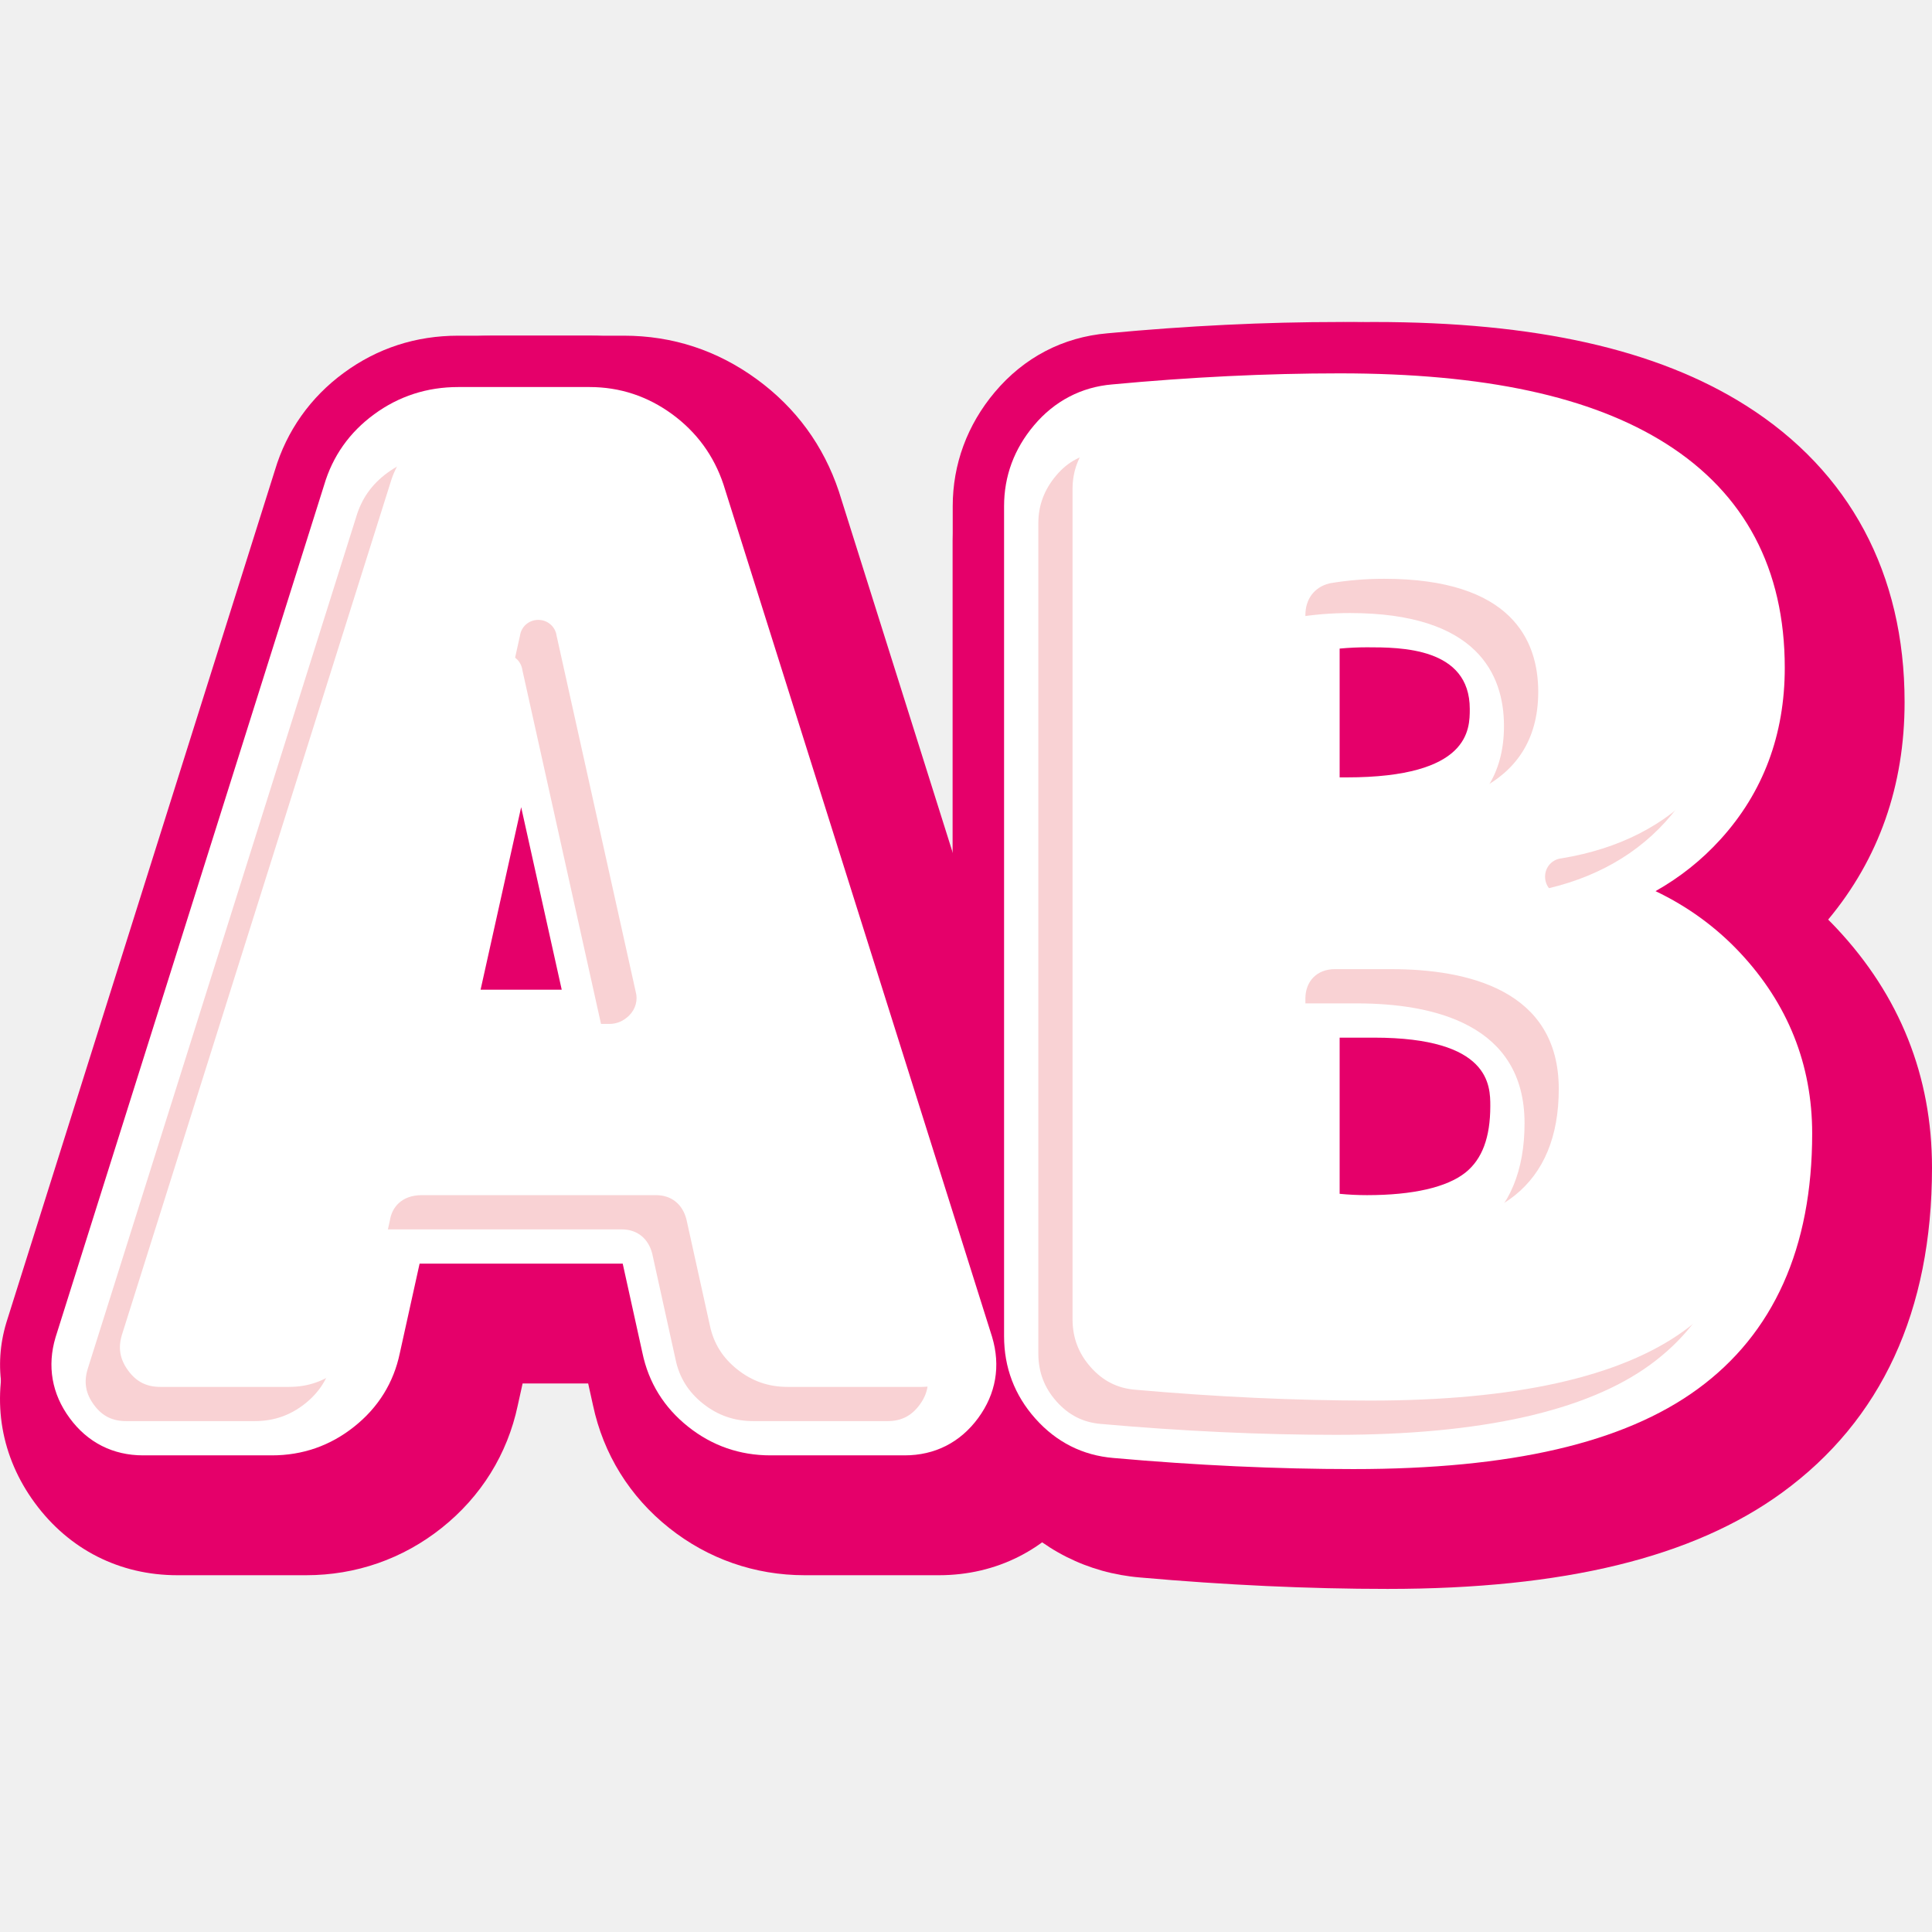
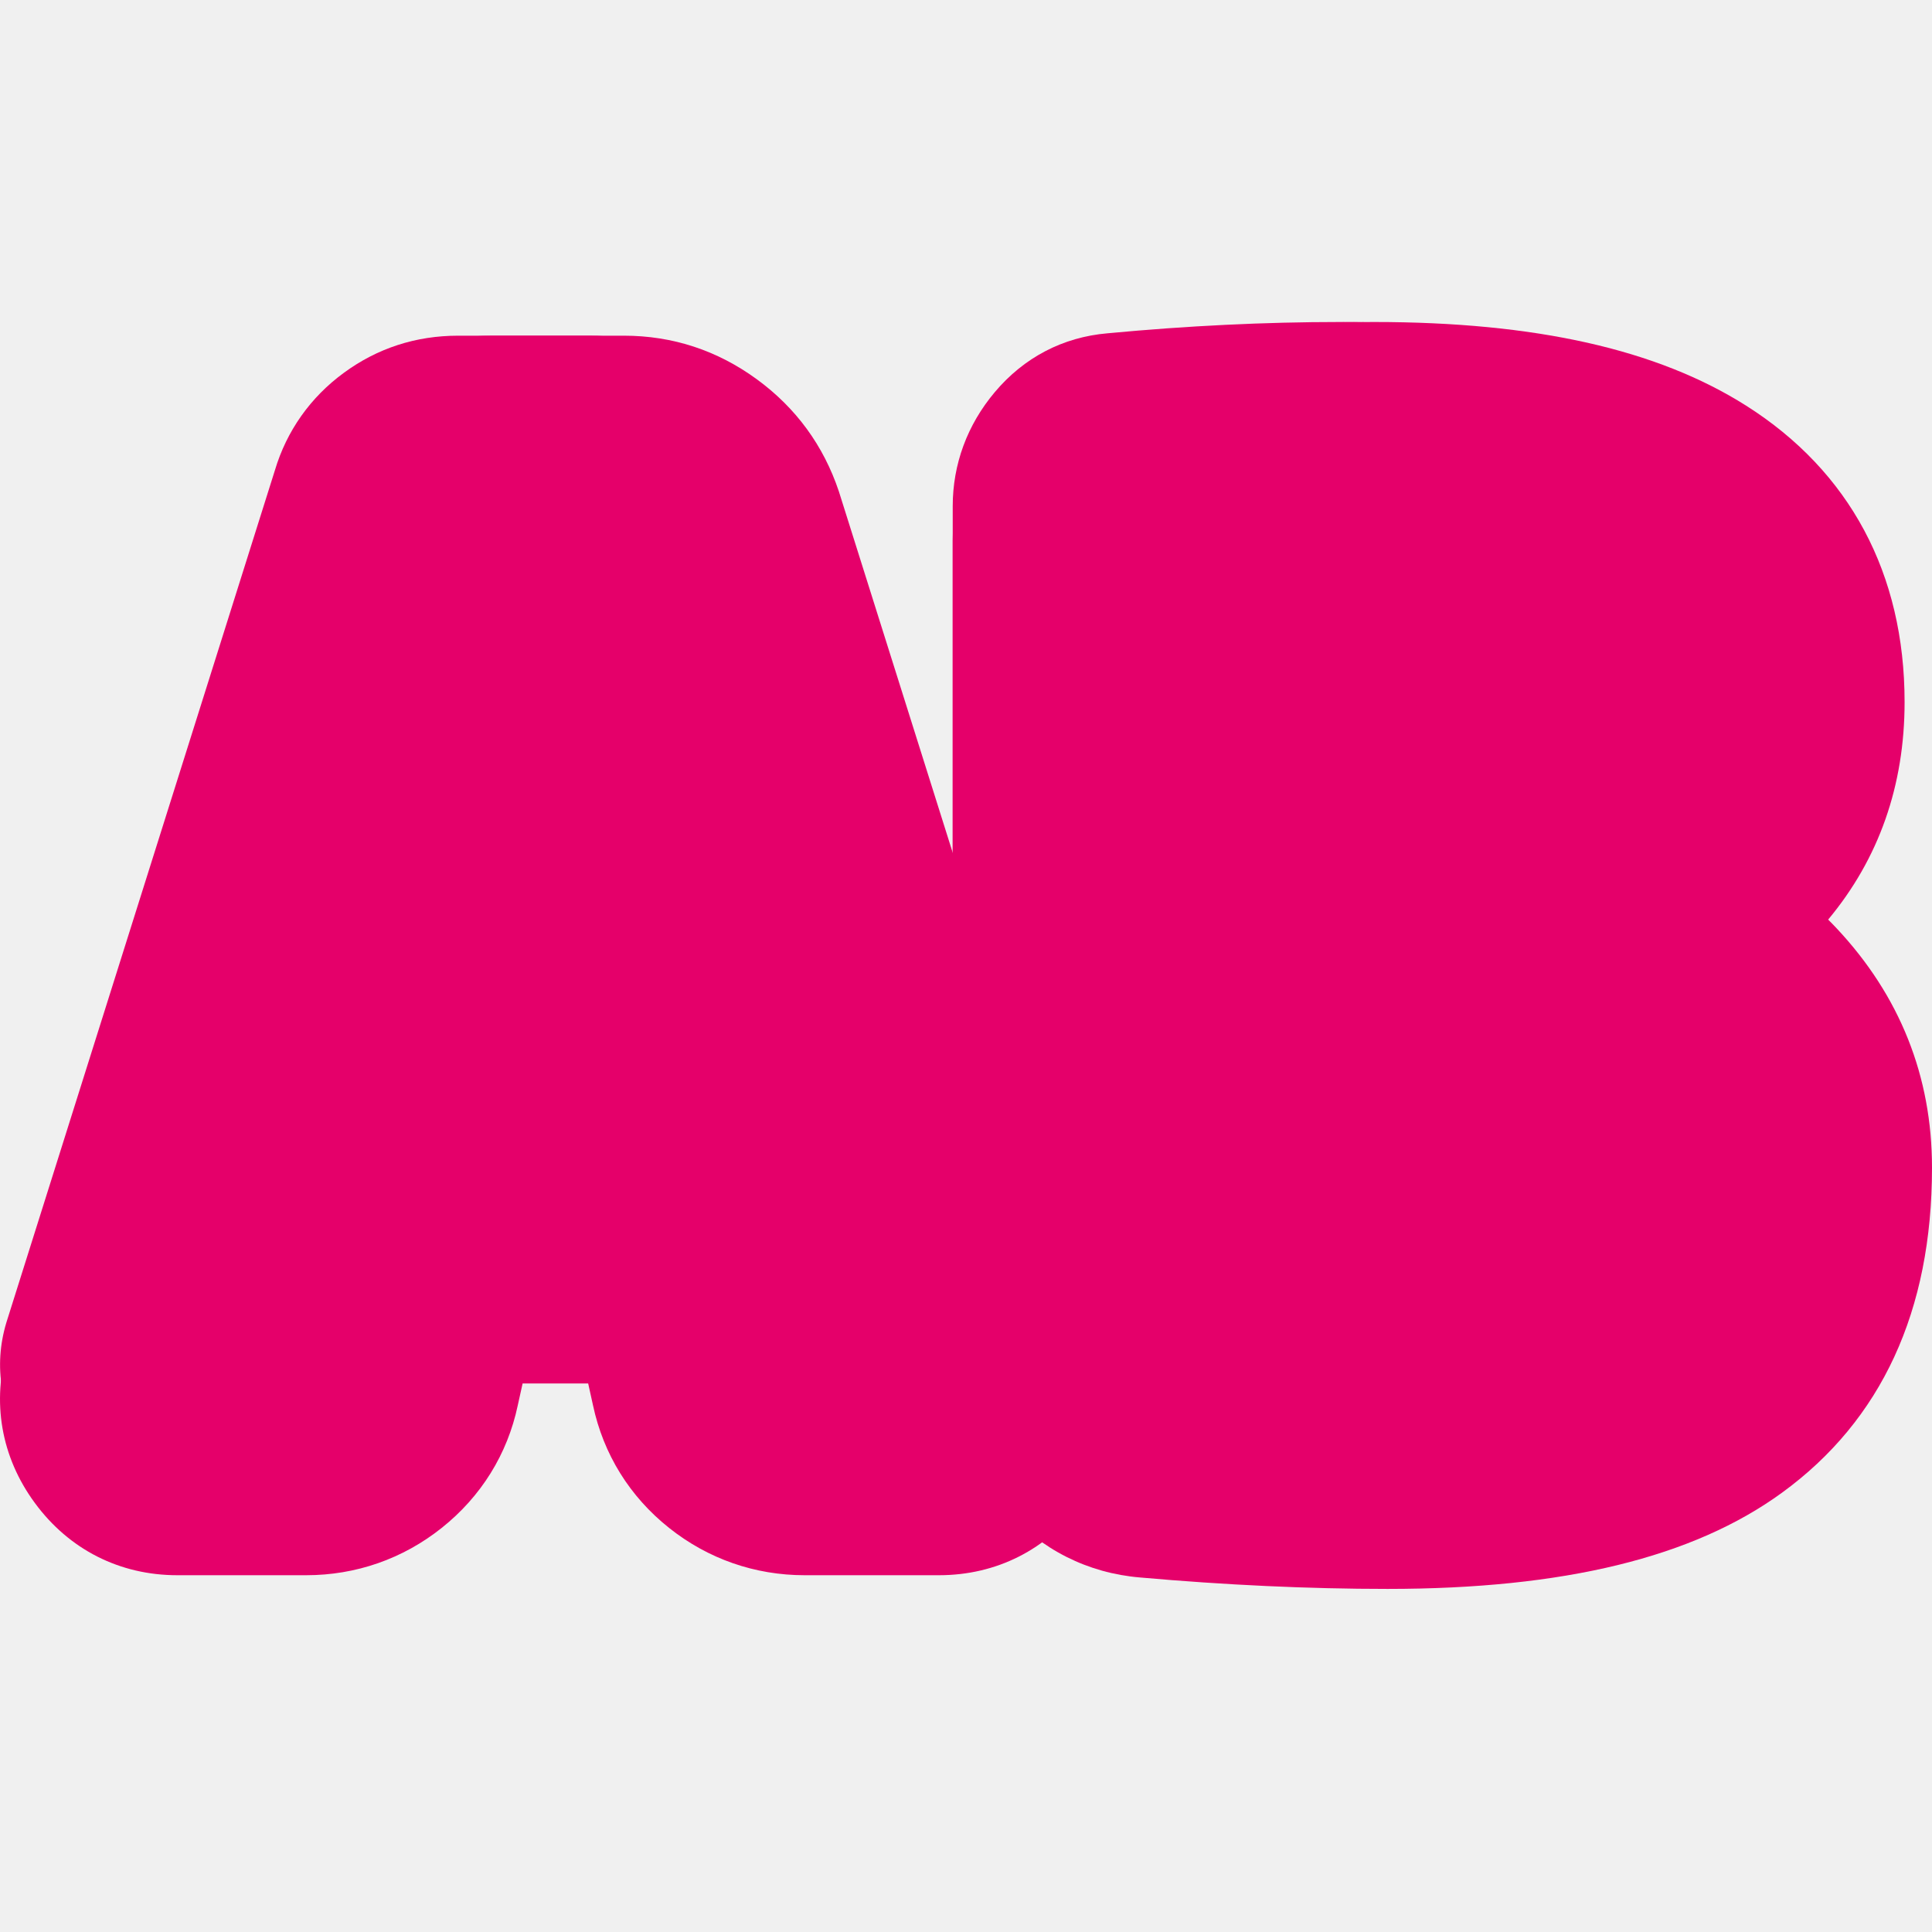
<svg xmlns="http://www.w3.org/2000/svg" width="48" height="48" viewBox="0 0 48 48" fill="none">
  <path d="M19.992 39.136C18.754 39.136 17.59 38.73 16.624 37.961C15.644 37.182 14.99 36.127 14.732 34.91L14.613 34.372H12.984L12.863 34.919C12.607 36.128 11.952 37.183 10.972 37.962C10.007 38.73 8.843 39.136 7.606 39.136H4.407C2.973 39.136 1.716 38.498 0.866 37.341C0.026 36.2 -0.213 34.824 0.194 33.466C0.195 33.462 2.42 26.399 6.869 12.279C7.209 11.135 7.911 10.144 8.894 9.425C9.876 8.705 11 8.34 12.233 8.34H15.5C16.71 8.34 17.822 8.705 18.806 9.425C19.777 10.135 20.462 11.073 20.842 12.211C20.842 12.212 27.541 33.471 27.541 33.471C27.946 34.822 27.707 36.199 26.865 37.343C26.015 38.499 24.759 39.136 23.326 39.136H19.992Z" fill="#E5006A" style="fill:#E5006A;fill:color(display-p3 0.898 0 0.416);fill-opacity:1;" />
  <path d="M34.474 39.476C32.515 39.476 30.446 39.38 28.324 39.192C27.025 39.083 25.869 38.501 24.986 37.51C24.125 36.545 23.67 35.348 23.67 34.048V13.427C23.67 12.182 24.1 11.013 24.915 10.046C25.788 9.009 26.955 8.4 28.29 8.284C30.293 8.096 32.261 8 34.134 8C38.149 8 41.175 8.68 43.383 10.079C45.958 11.71 47.319 14.256 47.319 17.443C47.319 19.517 46.681 21.334 45.42 22.847C45.49 22.917 45.56 22.988 45.628 23.061C47.202 24.738 48 26.741 48 29.012C48 32.57 46.746 35.286 44.273 37.086C42.064 38.694 38.858 39.476 34.474 39.476Z" fill="#E5006A" style="fill:#E5006A;fill:color(display-p3 0.898 0 0.416);fill-opacity:1;" />
-   <path d="M19.992 37.86C19.032 37.86 18.167 37.558 17.418 36.962C16.658 36.359 16.174 35.575 15.978 34.633L15.639 33.096H11.959L11.615 34.654C11.424 35.566 10.927 36.368 10.178 36.963C9.43 37.558 8.565 37.86 7.605 37.86H4.407C3.39 37.86 2.498 37.407 1.895 36.586C1.298 35.775 1.127 34.796 1.416 33.832L8.087 12.66C8.354 11.758 8.879 11.016 9.647 10.455C10.406 9.899 11.277 9.616 12.233 9.616H15.5C16.433 9.616 17.292 9.898 18.053 10.455C18.805 11.006 19.337 11.733 19.632 12.616C19.634 12.623 21.86 19.688 26.31 33.809C26.605 34.791 26.436 35.774 25.837 36.588C25.234 37.408 24.342 37.86 23.326 37.86H19.992Z" fill="#E5006A" style="fill:#E5006A;fill:color(display-p3 0.898 0 0.416);fill-opacity:1;" />
+   <path d="M19.992 37.86C19.032 37.86 18.167 37.558 17.418 36.962C16.659 36.359 16.174 35.575 15.978 34.633L15.639 33.096H11.959L11.615 34.654C11.424 35.566 10.927 36.368 10.178 36.963C9.43 37.558 8.565 37.86 7.605 37.86H4.407C3.39 37.86 2.498 37.407 1.895 36.586C1.298 35.775 1.127 34.796 1.416 33.832L8.087 12.66C8.354 11.758 8.879 11.016 9.647 10.455C10.406 9.899 11.277 9.616 12.233 9.616H15.5C16.433 9.616 17.292 9.898 18.053 10.455C18.805 11.006 19.337 11.733 19.632 12.616C19.634 12.623 21.86 19.688 26.31 33.809C26.605 34.791 26.436 35.774 25.837 36.588C25.234 37.408 24.342 37.86 23.326 37.86H19.992Z" fill="#E5006A" style="fill:#E5006A;fill:color(display-p3 0.898 0 0.416);fill-opacity:1;" />
  <path d="M34.474 38.2C32.553 38.2 30.522 38.106 28.437 37.921C27.465 37.839 26.6 37.403 25.939 36.66C25.28 35.923 24.946 35.044 24.946 34.048V13.427C24.946 12.473 25.264 11.612 25.891 10.868C26.544 10.092 27.415 9.638 28.411 9.554C30.369 9.37 32.297 9.276 34.134 9.276C37.9 9.276 40.702 9.891 42.7 11.157C44.919 12.562 46.043 14.677 46.043 17.443C46.043 19.325 45.431 20.953 44.222 22.28C44.011 22.512 43.787 22.729 43.549 22.93C43.964 23.227 44.348 23.562 44.697 23.934C46.042 25.367 46.724 27.076 46.724 29.012C46.724 32.139 45.647 34.508 43.523 36.054C41.539 37.498 38.579 38.2 34.474 38.2ZM34.984 29.691C36.195 29.668 36.623 29.401 36.729 29.317C36.926 29.159 37.026 28.828 37.026 28.332C37.026 28.104 37.015 27.993 36.913 27.892C36.79 27.768 36.355 27.481 34.984 27.481L34.984 29.691ZM34.984 19.29C35.941 19.216 36.287 18.993 36.399 18.887C36.505 18.787 36.516 18.686 36.516 18.464C36.516 18.105 36.397 17.806 34.984 17.784V19.29Z" fill="#E5006A" style="fill:#E5006A;fill:color(display-p3 0.898 0 0.416);fill-opacity:1;" />
  <path d="M19.566 37.009C18.903 37.009 18.304 36.8 17.787 36.389C17.267 35.976 16.936 35.441 16.802 34.798L16.238 32.245L10.508 32.245L9.943 34.804C9.811 35.44 9.479 35.976 8.959 36.389C8.442 36.8 7.844 37.009 7.18 37.009H3.982C3.372 37.009 2.86 36.749 2.499 36.256C2.139 35.768 2.039 35.203 2.213 34.624L8.882 13.461C9.069 12.825 9.436 12.304 9.975 11.91C10.511 11.517 11.128 11.318 11.808 11.318H15.075C15.731 11.318 16.337 11.517 16.874 11.91C17.409 12.302 17.787 12.818 17.996 13.446C17.998 13.45 24.668 34.618 24.668 34.618C24.844 35.204 24.744 35.767 24.384 36.257C24.022 36.749 23.509 37.009 22.901 37.009L19.566 37.009ZM14.911 26.29L13.373 19.369L11.835 26.29H14.911Z" fill="#E5006A" style="fill:#E5006A;fill:color(display-p3 0.898 0 0.416);fill-opacity:1;" />
  <path d="M34.048 37.349C32.164 37.349 30.17 37.257 28.124 37.075C27.472 37.02 26.913 36.738 26.466 36.237C26.022 35.74 25.797 35.146 25.797 34.474V13.853C25.797 13.208 26.014 12.623 26.441 12.116C26.877 11.597 27.433 11.306 28.092 11.251C30.02 11.07 31.912 10.977 33.708 10.977C40.764 10.977 44.342 13.296 44.342 17.868C44.342 19.445 43.855 20.746 42.853 21.846C42.21 22.553 41.419 23.089 40.49 23.448C41.618 23.817 42.573 24.414 43.342 25.233C44.473 26.439 45.023 27.814 45.023 29.438C45.023 32.171 44.147 34.137 42.346 35.447C40.613 36.709 37.821 37.349 34.048 37.349ZM33.283 31.311C33.641 31.366 34.012 31.394 34.389 31.394C35.644 31.394 36.557 31.174 37.1 30.739C37.623 30.321 37.877 29.673 37.877 28.757C37.877 28.231 37.877 26.63 34.559 26.63H33.283L33.283 31.311ZM33.878 21.016C37.366 21.016 37.366 19.415 37.366 18.889C37.366 16.932 35.203 16.932 34.389 16.932C34.012 16.932 33.64 16.96 33.283 17.015V21.015L33.878 21.016Z" fill="#E5006A" style="fill:#E5006A;fill:color(display-p3 0.898 0 0.416);fill-opacity:1;" />
  <path d="M20.417 36.158C19.753 36.158 19.155 35.95 18.638 35.538C18.118 35.125 17.786 34.59 17.653 33.948L17.089 31.395L11.359 31.394L10.794 33.953C10.661 34.589 10.329 35.125 9.81 35.538C9.293 35.95 8.694 36.158 8.031 36.158H4.832C4.223 36.158 3.71 35.898 3.349 35.406C2.989 34.917 2.89 34.352 3.064 33.773L9.732 12.61C9.919 11.975 10.287 11.453 10.825 11.059C11.362 10.666 11.979 10.467 12.659 10.467H15.925C16.582 10.467 17.187 10.666 17.725 11.06C18.26 11.451 18.637 11.968 18.847 12.595C18.848 12.6 25.519 33.767 25.519 33.767C25.694 34.353 25.595 34.916 25.234 35.406C24.873 35.898 24.36 36.158 23.752 36.158H20.417ZM15.762 25.439L14.224 18.519L12.686 25.439H15.762Z" fill="#E5006A" style="fill:#E5006A;fill:color(display-p3 0.898 0 0.416);fill-opacity:1;" />
  <path d="M34.899 36.499C33.014 36.499 31.021 36.406 28.975 36.225C28.322 36.17 27.763 35.888 27.317 35.386C26.873 34.889 26.647 34.296 26.647 33.623V13.002C26.647 12.357 26.864 11.773 27.292 11.265C27.728 10.747 28.283 10.456 28.943 10.4C30.87 10.219 32.763 10.127 34.559 10.127C41.615 10.127 45.193 12.445 45.193 17.017C45.193 18.594 44.706 19.895 43.704 20.996C43.061 21.702 42.27 22.238 41.341 22.598C42.468 22.966 43.423 23.564 44.193 24.383C45.324 25.588 45.873 26.963 45.873 28.587C45.873 31.32 44.998 33.286 43.197 34.597C41.463 35.859 38.671 36.499 34.899 36.499ZM34.133 30.46C34.492 30.516 34.863 30.544 35.239 30.544C36.495 30.544 37.407 30.323 37.951 29.888C38.473 29.471 38.727 28.822 38.727 27.906C38.727 27.38 38.727 25.78 35.41 25.78H34.134L34.133 30.46ZM34.729 20.165C38.217 20.165 38.217 18.564 38.217 18.038C38.217 16.082 36.054 16.082 35.239 16.082C34.862 16.082 34.491 16.11 34.133 16.165V20.165L34.729 20.165Z" fill="#E5006A" style="fill:#E5006A;fill:color(display-p3 0.898 0 0.416);fill-opacity:1;" />
  <path d="M19.992 37.009C19.23 37.009 18.542 36.769 17.948 36.297C17.348 35.82 16.965 35.202 16.811 34.46L16.322 32.245H11.275L10.784 34.47C10.631 35.203 10.249 35.82 9.649 36.297C9.055 36.769 8.368 37.009 7.606 37.009H4.407C3.657 37.009 3.026 36.689 2.581 36.083C2.139 35.483 2.017 34.788 2.231 34.077L8.901 12.908C9.113 12.186 9.533 11.592 10.149 11.142C10.76 10.694 11.461 10.467 12.233 10.467H15.5C16.249 10.467 16.939 10.694 17.551 11.142C18.158 11.586 18.587 12.173 18.825 12.886C18.826 12.89 25.499 34.065 25.499 34.065C25.716 34.788 25.594 35.482 25.152 36.084C24.707 36.689 24.076 37.009 23.326 37.009H19.992ZM14.806 25.439L13.799 20.905L12.791 25.439H14.806Z" fill="#E5006A" style="fill:#E5006A;fill:color(display-p3 0.898 0 0.416);fill-opacity:1;" />
  <path d="M34.474 37.349C32.577 37.349 30.571 37.257 28.512 37.074C27.749 37.01 27.095 36.68 26.574 36.095C26.058 35.517 25.797 34.829 25.797 34.048V13.427C25.797 12.68 26.047 12.003 26.541 11.416C27.046 10.817 27.717 10.466 28.482 10.402C30.419 10.22 32.324 10.127 34.134 10.127C37.734 10.127 40.387 10.699 42.245 11.875C44.201 13.114 45.193 14.987 45.193 17.443C45.193 19.107 44.654 20.542 43.593 21.707C43.126 22.22 42.588 22.649 41.981 22.991C42.78 23.371 43.48 23.881 44.077 24.517C45.269 25.787 45.873 27.299 45.873 29.012C45.873 31.852 44.914 33.989 43.022 35.366C41.189 36.7 38.392 37.349 34.474 37.349ZM34.134 30.511C34.357 30.533 34.584 30.544 34.814 30.544C35.955 30.544 36.8 30.349 37.26 29.981C37.675 29.65 37.877 29.11 37.877 28.332C37.877 27.823 37.877 26.63 34.984 26.63H34.134V30.511ZM34.304 20.165C37.366 20.165 37.366 18.973 37.366 18.464C37.366 16.932 35.642 16.932 34.814 16.932C34.584 16.932 34.357 16.943 34.134 16.965V20.165L34.304 20.165Z" fill="#E5006A" style="fill:#E5006A;fill:color(display-p3 0.898 0 0.416);fill-opacity:1;" />
  <path d="M19.992 37.009C19.23 37.009 18.542 36.769 17.948 36.297C17.348 35.82 16.965 35.202 16.811 34.46L16.322 32.245H11.275L10.784 34.47C10.631 35.203 10.249 35.82 9.649 36.297C9.055 36.769 8.368 37.009 7.606 37.009H4.407C3.657 37.009 3.026 36.689 2.581 36.083C2.139 35.483 2.017 34.788 2.231 34.077L8.901 12.908C9.113 12.186 9.533 11.592 10.149 11.142C10.76 10.694 11.461 10.467 12.233 10.467H15.5C16.249 10.467 16.939 10.694 17.551 11.142C18.158 11.586 18.587 12.173 18.825 12.886C18.826 12.89 25.499 34.065 25.499 34.065C25.716 34.788 25.594 35.482 25.152 36.084C24.707 36.689 24.076 37.009 23.326 37.009H19.992ZM14.806 25.439L13.799 20.905L12.791 25.439H14.806Z" fill="#E5006A" style="fill:#E5006A;fill:color(display-p3 0.898 0 0.416);fill-opacity:1;" />
  <path d="M34.474 37.349C32.577 37.349 30.571 37.257 28.512 37.074C27.749 37.01 27.095 36.68 26.574 36.095C26.058 35.517 25.797 34.829 25.797 34.048V13.427C25.797 12.68 26.047 12.003 26.541 11.416C27.046 10.817 27.717 10.466 28.482 10.402C30.419 10.22 32.324 10.127 34.134 10.127C37.734 10.127 40.387 10.699 42.245 11.875C44.201 13.114 45.193 14.987 45.193 17.443C45.193 19.107 44.654 20.542 43.593 21.707C43.126 22.22 42.588 22.649 41.981 22.991C42.78 23.371 43.48 23.881 44.077 24.517C45.269 25.787 45.873 27.299 45.873 29.012C45.873 31.852 44.914 33.989 43.022 35.366C41.189 36.7 38.392 37.349 34.474 37.349ZM34.134 30.511C34.357 30.533 34.584 30.544 34.814 30.544C35.955 30.544 36.8 30.349 37.26 29.981C37.675 29.65 37.877 29.11 37.877 28.332C37.877 27.823 37.877 26.63 34.984 26.63H34.134V30.511ZM34.304 20.165C37.366 20.165 37.366 18.973 37.366 18.464C37.366 16.932 35.642 16.932 34.814 16.932C34.584 16.932 34.357 16.943 34.134 16.965V20.165L34.304 20.165Z" fill="#E5006A" style="fill:#E5006A;fill:color(display-p3 0.898 0 0.416);fill-opacity:1;" />
  <path d="M19.141 37.434C18.098 37.434 17.116 37.092 16.303 36.444C15.479 35.79 14.93 34.905 14.714 33.884L14.446 32.67H11.45L11.182 33.884C10.965 34.905 10.416 35.791 9.592 36.445C8.779 37.092 7.798 37.434 6.755 37.434H3.556C2.4 37.434 1.386 36.92 0.702 35.987C0.023 35.067 -0.171 33.955 0.158 32.859C0.161 32.85 6.83 11.684 6.83 11.684C7.121 10.707 7.713 9.869 8.545 9.261C9.378 8.65 10.334 8.34 11.383 8.34H14.649C15.675 8.34 16.618 8.65 17.453 9.261C18.279 9.865 18.861 10.662 19.184 11.63C19.188 11.642 25.871 32.85 25.874 32.859C26.202 33.953 26.009 35.065 25.329 35.989C24.644 36.921 23.631 37.434 22.476 37.434L19.141 37.434Z" fill="#E5006A" style="fill:#E5006A;fill:color(display-p3 0.898 0 0.416);fill-opacity:1;" />
  <path d="M33.623 37.775C31.689 37.775 29.645 37.68 27.548 37.494C26.47 37.403 25.506 36.918 24.77 36.093C24.051 35.287 23.67 34.285 23.67 33.198V12.577C23.67 11.535 24.031 10.555 24.715 9.743C25.439 8.882 26.407 8.376 27.513 8.281C29.495 8.094 31.436 8 33.283 8C37.133 8 40.009 8.637 42.077 9.946C44.394 11.414 45.618 13.712 45.618 16.592C45.618 18.584 44.968 20.308 43.686 21.716C43.581 21.831 43.473 21.943 43.363 22.05C43.642 22.279 43.907 22.526 44.157 22.792C45.578 24.307 46.299 26.113 46.299 28.162C46.299 31.432 45.163 33.917 42.922 35.547C40.863 37.046 37.821 37.775 33.623 37.775ZM34.559 28.394C35.359 28.329 35.601 28.144 35.612 28.134C35.681 28.079 35.75 27.856 35.75 27.481C35.75 27.4 35.743 27.349 35.737 27.321C35.658 27.271 35.349 27.111 34.559 27.067L34.559 28.394ZM34.559 17.957C34.981 17.884 35.17 17.782 35.23 17.742C35.235 17.717 35.239 17.676 35.239 17.613C35.239 17.582 35.238 17.556 35.237 17.536C35.133 17.489 34.917 17.423 34.559 17.386L34.559 17.957Z" fill="#E5006A" style="fill:#E5006A;fill:color(display-p3 0.898 0 0.416);fill-opacity:1;" />
-   <path d="M19.141 36.158C18.379 36.158 17.691 35.919 17.097 35.446C16.497 34.969 16.114 34.351 15.96 33.609L15.471 31.394H10.425L9.933 33.62C9.78 34.352 9.398 34.97 8.798 35.446C8.205 35.919 7.517 36.158 6.755 36.158H3.556C2.806 36.158 2.175 35.838 1.731 35.232C1.288 34.632 1.167 33.938 1.38 33.226L8.051 12.057C8.263 11.335 8.682 10.741 9.298 10.291C9.909 9.843 10.611 9.616 11.383 9.616H14.649C15.398 9.616 16.088 9.843 16.7 10.291C17.308 10.736 17.736 11.322 17.974 12.035C17.976 12.04 24.648 33.214 24.648 33.214C24.865 33.937 24.744 34.631 24.301 35.233C23.856 35.838 23.225 36.158 22.476 36.158H19.141ZM13.956 24.589L12.948 20.054L11.94 24.589H13.956Z" fill="white" style="fill:white;fill-opacity:1;" />
-   <path d="M33.623 36.499C31.727 36.499 29.721 36.406 27.661 36.223C26.898 36.159 26.244 35.829 25.723 35.244C25.208 34.666 24.946 33.978 24.946 33.198V12.577C24.946 11.829 25.196 11.152 25.691 10.566C26.195 9.966 26.866 9.615 27.631 9.551C29.569 9.369 31.473 9.276 33.283 9.276C36.883 9.276 39.537 9.848 41.394 11.024C43.35 12.263 44.342 14.136 44.342 16.592C44.342 18.256 43.804 19.691 42.742 20.857C42.276 21.37 41.737 21.798 41.131 22.14C41.929 22.521 42.63 23.03 43.227 23.666C44.418 24.936 45.023 26.448 45.023 28.162C45.023 31.001 44.063 33.138 42.171 34.515C40.338 35.85 37.542 36.499 33.623 36.499ZM33.283 29.66C33.506 29.682 33.734 29.693 33.963 29.693C35.104 29.693 35.95 29.498 36.41 29.131C36.824 28.799 37.026 28.259 37.026 27.481C37.026 26.972 37.026 25.78 34.134 25.78H33.283V29.66ZM33.453 19.314C36.516 19.314 36.516 18.122 36.516 17.613C36.516 16.082 34.792 16.082 33.963 16.082C33.734 16.082 33.506 16.093 33.283 16.114V19.314L33.453 19.314Z" fill="white" style="fill:white;fill-opacity:1;" />
-   <path d="M18.716 35.307C18.243 35.307 17.834 35.165 17.466 34.873C17.101 34.582 16.877 34.223 16.784 33.775L16.205 31.149C16.108 30.765 15.827 30.544 15.449 30.544H9.63C9.115 30.544 8.884 30.86 8.837 31.165L8.262 33.77C8.167 34.223 7.944 34.582 7.579 34.873C7.211 35.165 6.802 35.307 6.329 35.307H3.131C2.79 35.307 2.536 35.179 2.334 34.903C2.129 34.625 2.079 34.344 2.177 34.017L8.845 12.858C8.98 12.393 9.235 12.032 9.626 11.746C10.02 11.458 10.455 11.318 10.957 11.318H14.224C14.703 11.318 15.127 11.458 15.521 11.746C15.916 12.035 16.184 12.401 16.339 12.865L23.006 34.023C23.102 34.343 23.052 34.624 22.848 34.902C22.644 35.179 22.391 35.307 22.05 35.307L18.716 35.307ZM10.103 25.484C10.042 25.697 10.102 25.919 10.267 26.082C10.4 26.217 10.57 26.29 10.753 26.29H14.292C14.474 26.29 14.643 26.218 14.78 26.08C14.942 25.918 15.002 25.698 14.942 25.485L12.977 16.642C12.945 16.419 12.757 16.252 12.523 16.252C12.288 16.252 12.1 16.419 12.068 16.642L10.103 25.484Z" fill="#F9D2D4" style="fill:#F9D2D4;fill:color(display-p3 0.977 0.824 0.831);fill-opacity:1;" />
-   <path d="M33.198 35.648C31.339 35.648 29.371 35.557 27.349 35.377C26.91 35.34 26.552 35.158 26.25 34.82C25.945 34.478 25.797 34.087 25.797 33.623V13.002C25.797 12.557 25.942 12.168 26.241 11.813C26.531 11.469 26.881 11.284 27.312 11.248C29.223 11.068 31.088 10.977 32.858 10.977C39.441 10.977 42.641 12.953 42.641 17.017C42.641 18.372 42.226 19.486 41.373 20.423C40.529 21.351 39.375 21.941 37.945 22.175C37.712 22.2 37.536 22.392 37.536 22.632C37.536 22.876 37.717 23.07 37.955 23.09C39.587 23.304 40.904 23.935 41.871 24.965C42.847 26.005 43.321 27.189 43.321 28.587C43.321 31.029 42.56 32.77 40.995 33.909C39.41 35.063 36.786 35.648 33.198 35.648ZM32.313 24.929C31.875 24.929 31.581 25.223 31.581 25.66V30.492C31.581 30.893 31.804 31.187 32.177 31.279C32.187 31.282 32.198 31.285 32.209 31.286C32.639 31.358 33.086 31.394 33.538 31.394C35.012 31.394 36.073 31.119 36.781 30.552C37.508 29.971 37.877 29.081 37.877 27.906C37.877 25.445 35.61 24.929 33.708 24.929H32.313ZM33.538 15.231C33.085 15.231 32.638 15.267 32.209 15.339C32.198 15.341 32.187 15.343 32.175 15.346C31.803 15.439 31.581 15.733 31.581 16.133V20.284C31.581 20.722 31.875 21.016 32.313 21.016H33.028C35.007 21.016 37.366 20.499 37.366 18.038C37.366 16.758 36.702 15.231 33.538 15.231Z" fill="#F9D2D4" style="fill:#F9D2D4;fill:color(display-p3 0.977 0.824 0.831);fill-opacity:1;" />
-   <path d="M19.566 34.457C19.093 34.457 18.685 34.315 18.317 34.022C17.951 33.731 17.728 33.372 17.635 32.924L17.055 30.299C16.959 29.915 16.677 29.693 16.3 29.693H10.481C9.966 29.693 9.735 30.01 9.688 30.315L9.113 32.919C9.018 33.372 8.795 33.732 8.43 34.022C8.062 34.315 7.653 34.457 7.18 34.457H3.982C3.64 34.457 3.387 34.328 3.185 34.052C2.98 33.774 2.93 33.493 3.028 33.167L9.696 12.007C9.831 11.542 10.086 11.182 10.477 10.896C10.87 10.607 11.306 10.467 11.808 10.467H15.075C15.553 10.467 15.978 10.607 16.372 10.895C16.767 11.185 17.035 11.551 17.189 12.014L23.857 33.172C23.953 33.492 23.903 33.774 23.698 34.052C23.495 34.328 23.242 34.457 22.901 34.457L19.566 34.457ZM10.954 24.633C10.893 24.847 10.953 25.068 11.117 25.231C11.251 25.366 11.421 25.439 11.604 25.439H15.143C15.325 25.439 15.493 25.367 15.631 25.23C15.793 25.067 15.852 24.847 15.793 24.635L13.828 15.792C13.796 15.568 13.607 15.401 13.373 15.401C13.139 15.401 12.951 15.568 12.919 15.792L10.954 24.633Z" fill="white" style="fill:white;fill-opacity:1;" />
-   <path d="M34.048 34.797C32.189 34.797 30.221 34.706 28.199 34.527C27.761 34.49 27.402 34.308 27.101 33.97C26.796 33.627 26.647 33.236 26.647 32.773V12.151C26.647 11.706 26.793 11.317 27.092 10.962C27.381 10.618 27.732 10.434 28.163 10.398C30.074 10.218 31.938 10.127 33.708 10.127C40.291 10.127 43.491 12.102 43.491 16.167C43.491 17.522 43.077 18.636 42.224 19.572C41.379 20.501 40.226 21.09 38.796 21.325C38.563 21.349 38.387 21.541 38.387 21.781C38.387 22.025 38.568 22.219 38.806 22.239C40.437 22.454 41.755 23.085 42.722 24.114C43.697 25.154 44.172 26.339 44.172 27.736C44.172 30.178 43.411 31.919 41.846 33.058C40.261 34.212 37.637 34.797 34.048 34.797ZM33.164 24.078C32.726 24.078 32.432 24.372 32.432 24.81V29.642C32.432 30.042 32.655 30.337 33.027 30.429C33.038 30.432 33.049 30.434 33.06 30.436C33.489 30.507 33.936 30.544 34.389 30.544C35.863 30.544 36.924 30.268 37.632 29.702C38.359 29.12 38.727 28.23 38.727 27.056C38.727 24.595 36.461 24.078 34.559 24.078H33.164ZM34.389 14.38C33.936 14.38 33.489 14.417 33.06 14.488C33.048 14.49 33.037 14.492 33.026 14.495C32.654 14.588 32.432 14.883 32.432 15.282V19.433C32.432 19.871 32.726 20.165 33.164 20.165H33.878C35.858 20.165 38.217 19.648 38.217 17.188C38.217 15.907 37.553 14.38 34.389 14.38Z" fill="white" style="fill:white;fill-opacity:1;" />
</svg>
